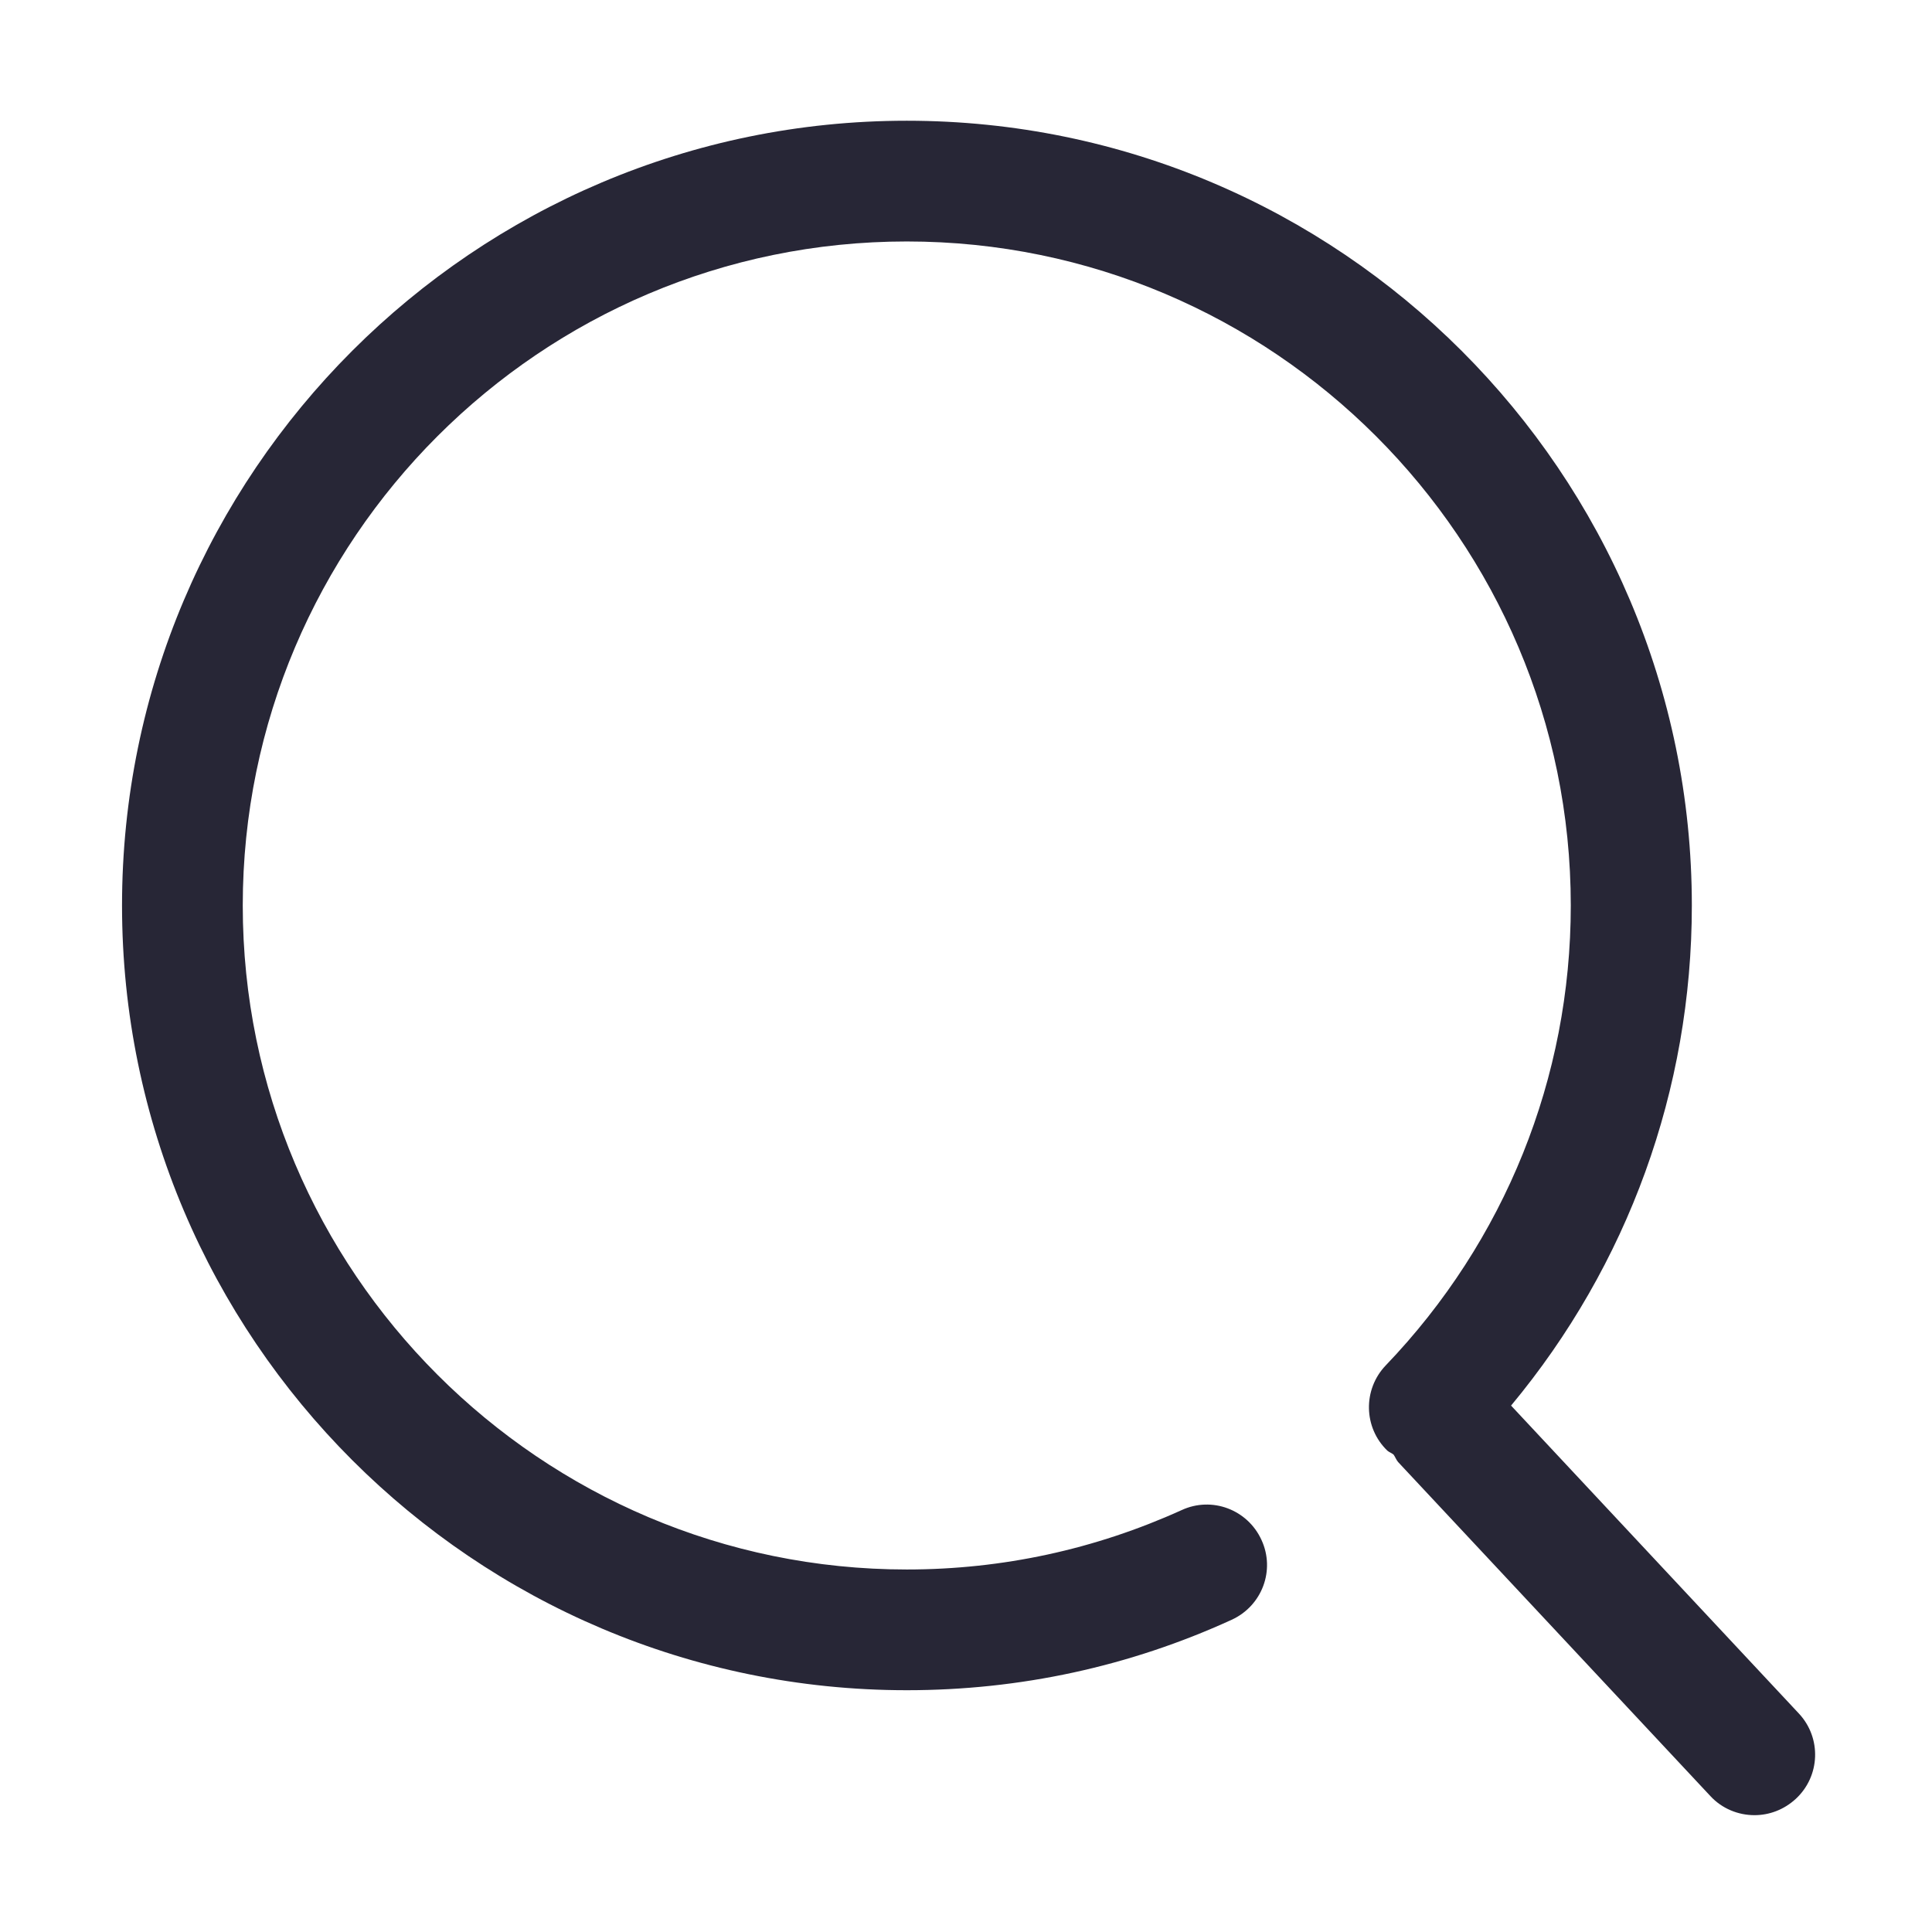
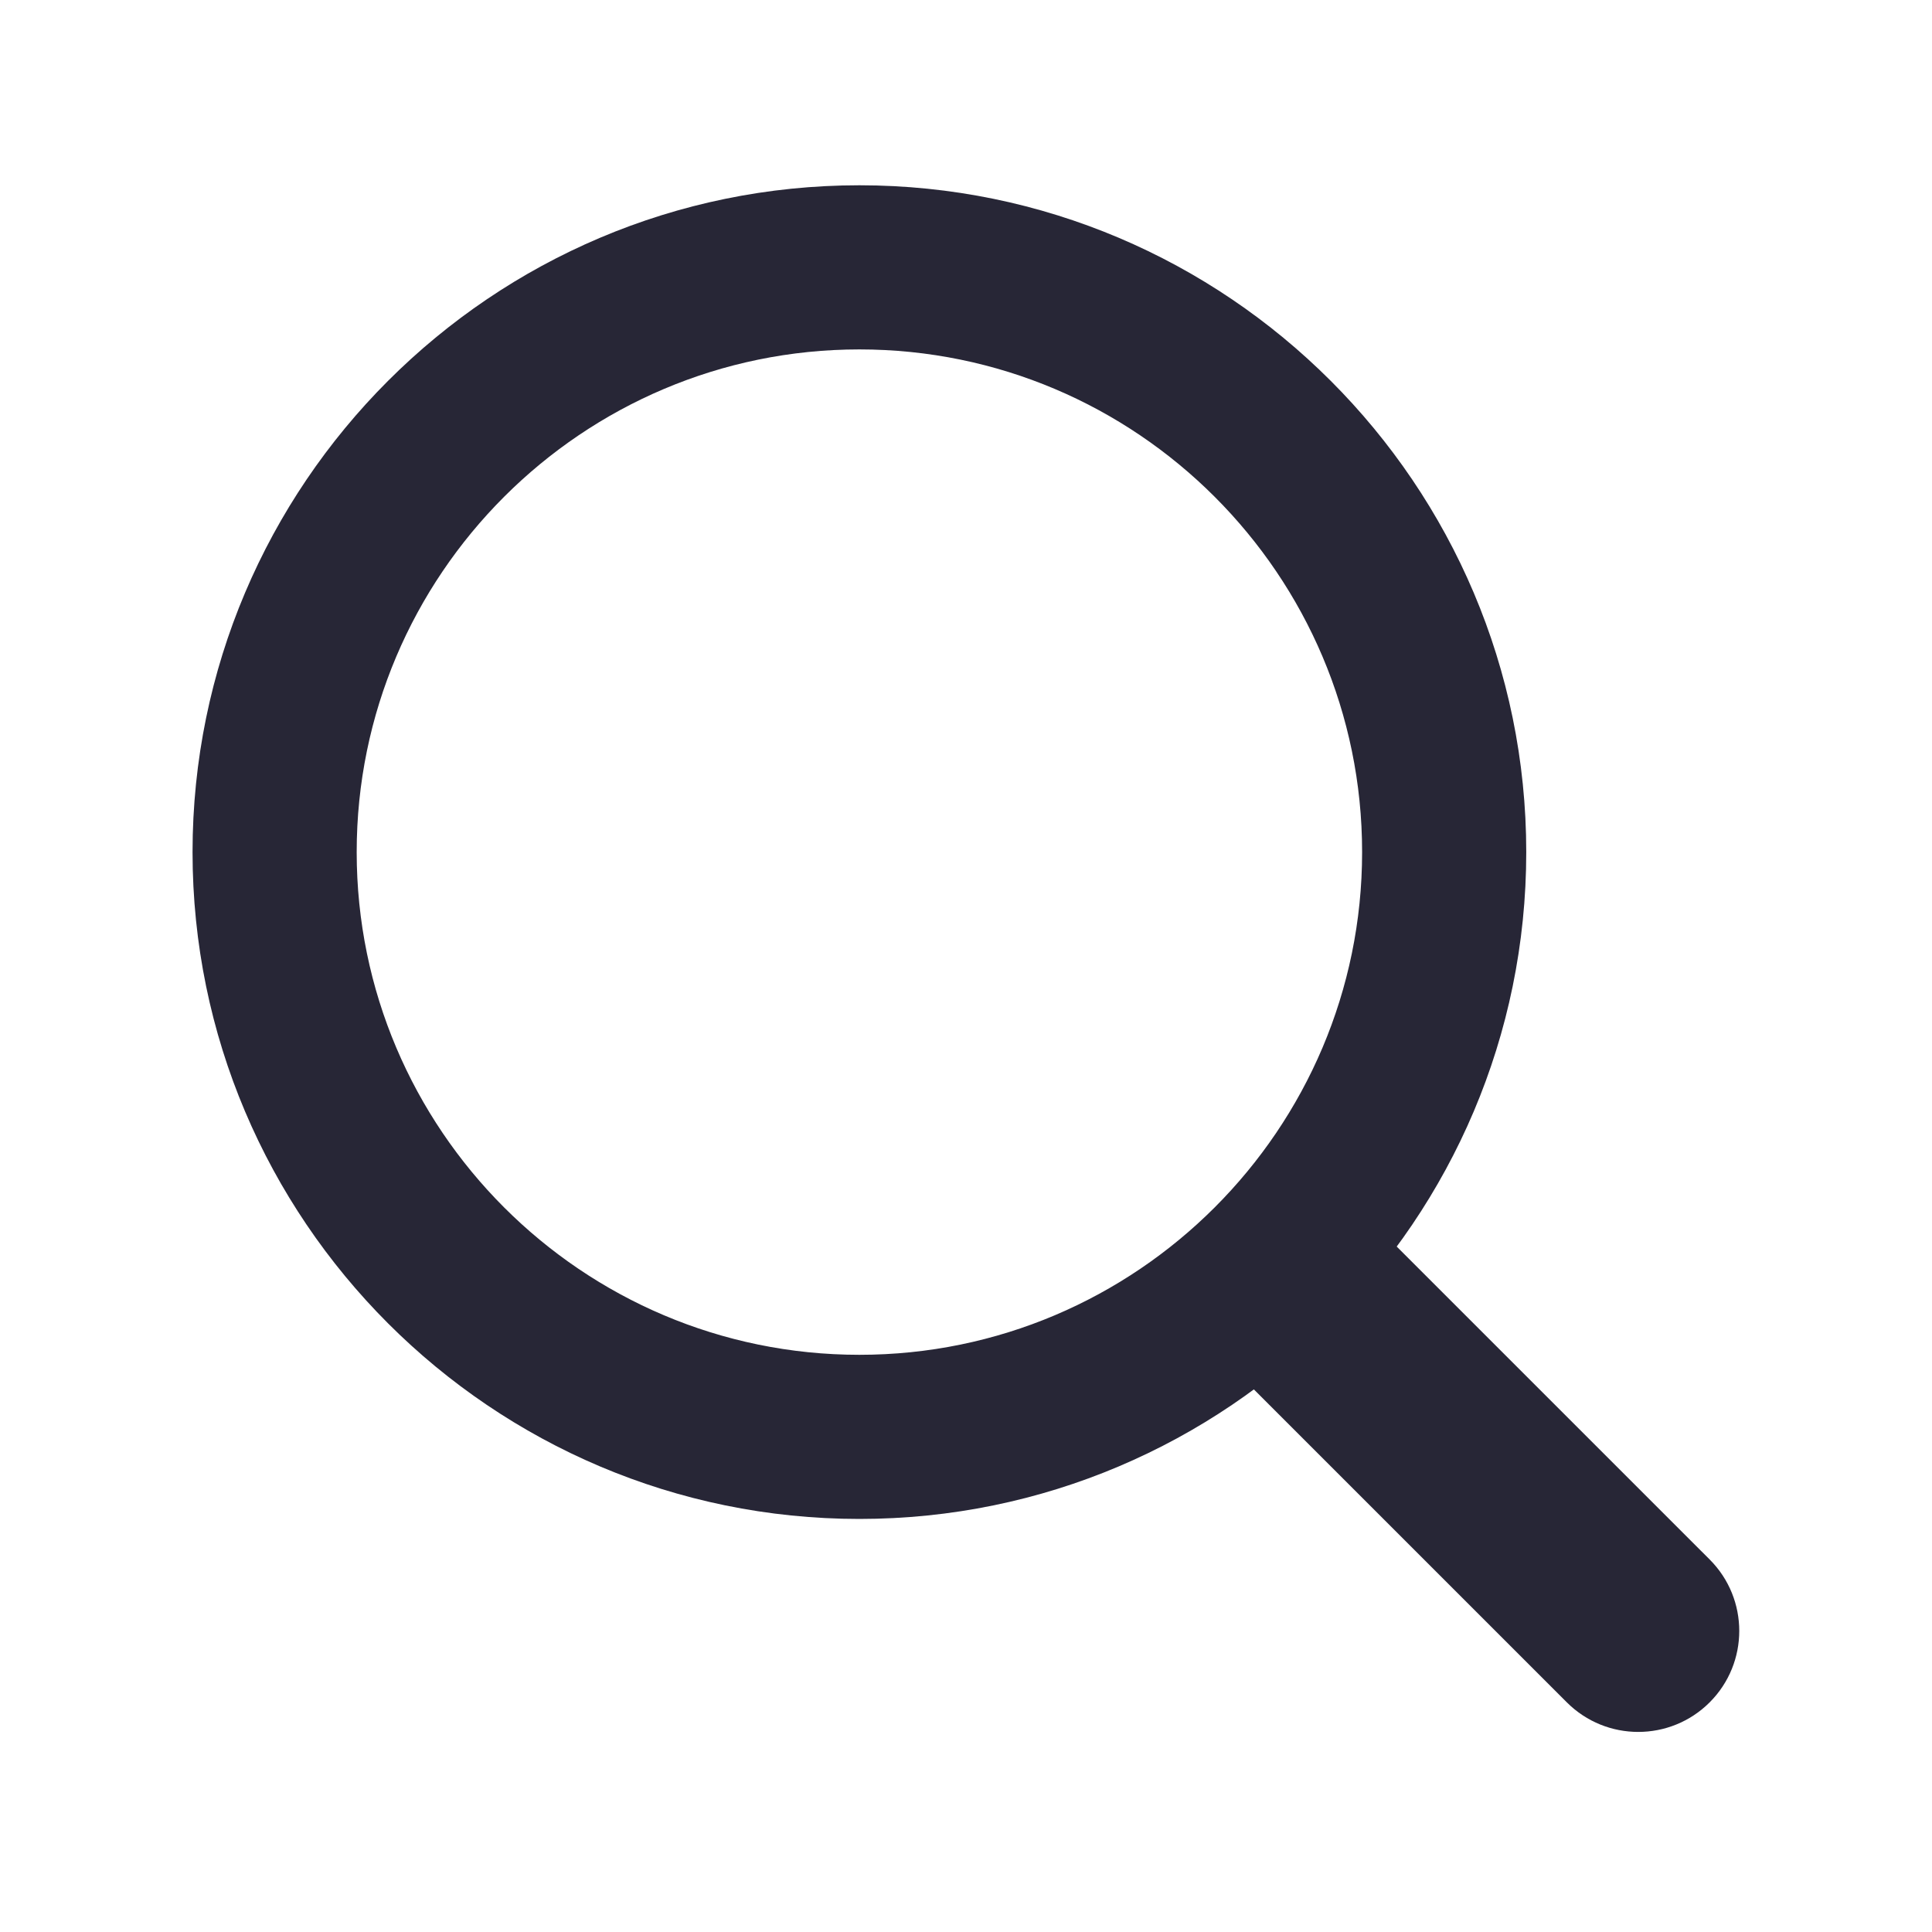
<svg xmlns="http://www.w3.org/2000/svg" width="200" height="200" viewBox="0 0 200 200" version="1.1">
  <defs>
    <style type="text/css">
+ @font-face { font-family: ifont; src: url("//at.alicdn.com/t/font_1442373896_4754455.eot?#iefix") format("embedded-opentype"), url("//at.alicdn.com/t/font_1442373896_4754455.woff") format("woff"), url("//at.alicdn.com/t/font_1442373896_4754455.ttf") format("truetype"), url("//at.alicdn.com/t/font_1442373896_4754455.svg#ifont") format("svg"); }

</style>
  </defs>
  <g class="transform-group">
    <g transform="scale(0.1953125, 0.1953125)">
-       <path d="M953.474 908.235l-152.577-163.241c61.925-74.482 95.812-167.37 95.812-265.074 0-229.295-186.635-415.93-416.102-415.93-229.295 0-415.93 186.635-415.93 415.93s186.635 415.93 415.93 415.93c60.033 0 118.002-12.557 172.186-37.327 16.169-7.397 23.222-26.318 15.825-42.315-7.397-16.169-26.318-23.222-42.315-15.825-45.928 20.814-94.952 31.479-145.696 31.479-194.032 0-351.941-157.909-351.941-351.941 0-194.032 157.909-351.941 351.941-351.941 194.032 0 351.941 157.909 351.941 351.941 0 91.339-34.919 177.863-98.048 243.744-12.213 12.729-11.869 33.027 0.86 45.24 1.032 0.86 2.236 1.204 3.268 2.064 0.86 1.204 1.376 2.752 2.408 3.956l165.478 177.003c6.193 6.709 14.793 10.149 23.394 10.149 7.913 0 15.653-2.924 21.846-8.601C964.827 941.433 965.515 921.136 953.474 908.235z" fill="#272636" />
+       <path d="M455.495 805.069c-194.889 0-353.442-158.553-353.442-353.435 0-194.881 158.553-353.434 353.442-353.434S808.944 256.753 808.944 451.634C808.944 646.515 650.384 805.069 455.495 805.069M455.495 185.195c-146.921 0-266.444 119.526-266.444 266.44 0 146.915 119.524 266.441 266.444 266.441s266.45-119.526 266.45-266.441C721.945 304.721 602.416 185.195 455.495 185.195M868.304 917.955c-13.706 0-27.402-5.228-37.859-15.678L645.79 717.636c-20.906-20.906-20.906-54.804 0-75.714 20.914-20.9 54.806-20.9 75.718 0l184.654 184.641c20.907 20.906 20.907 54.804 0 75.714C895.705 912.727 882.009 917.955 868.304 917.955" fill="#272636" />
    </g>
  </g>
</svg>
